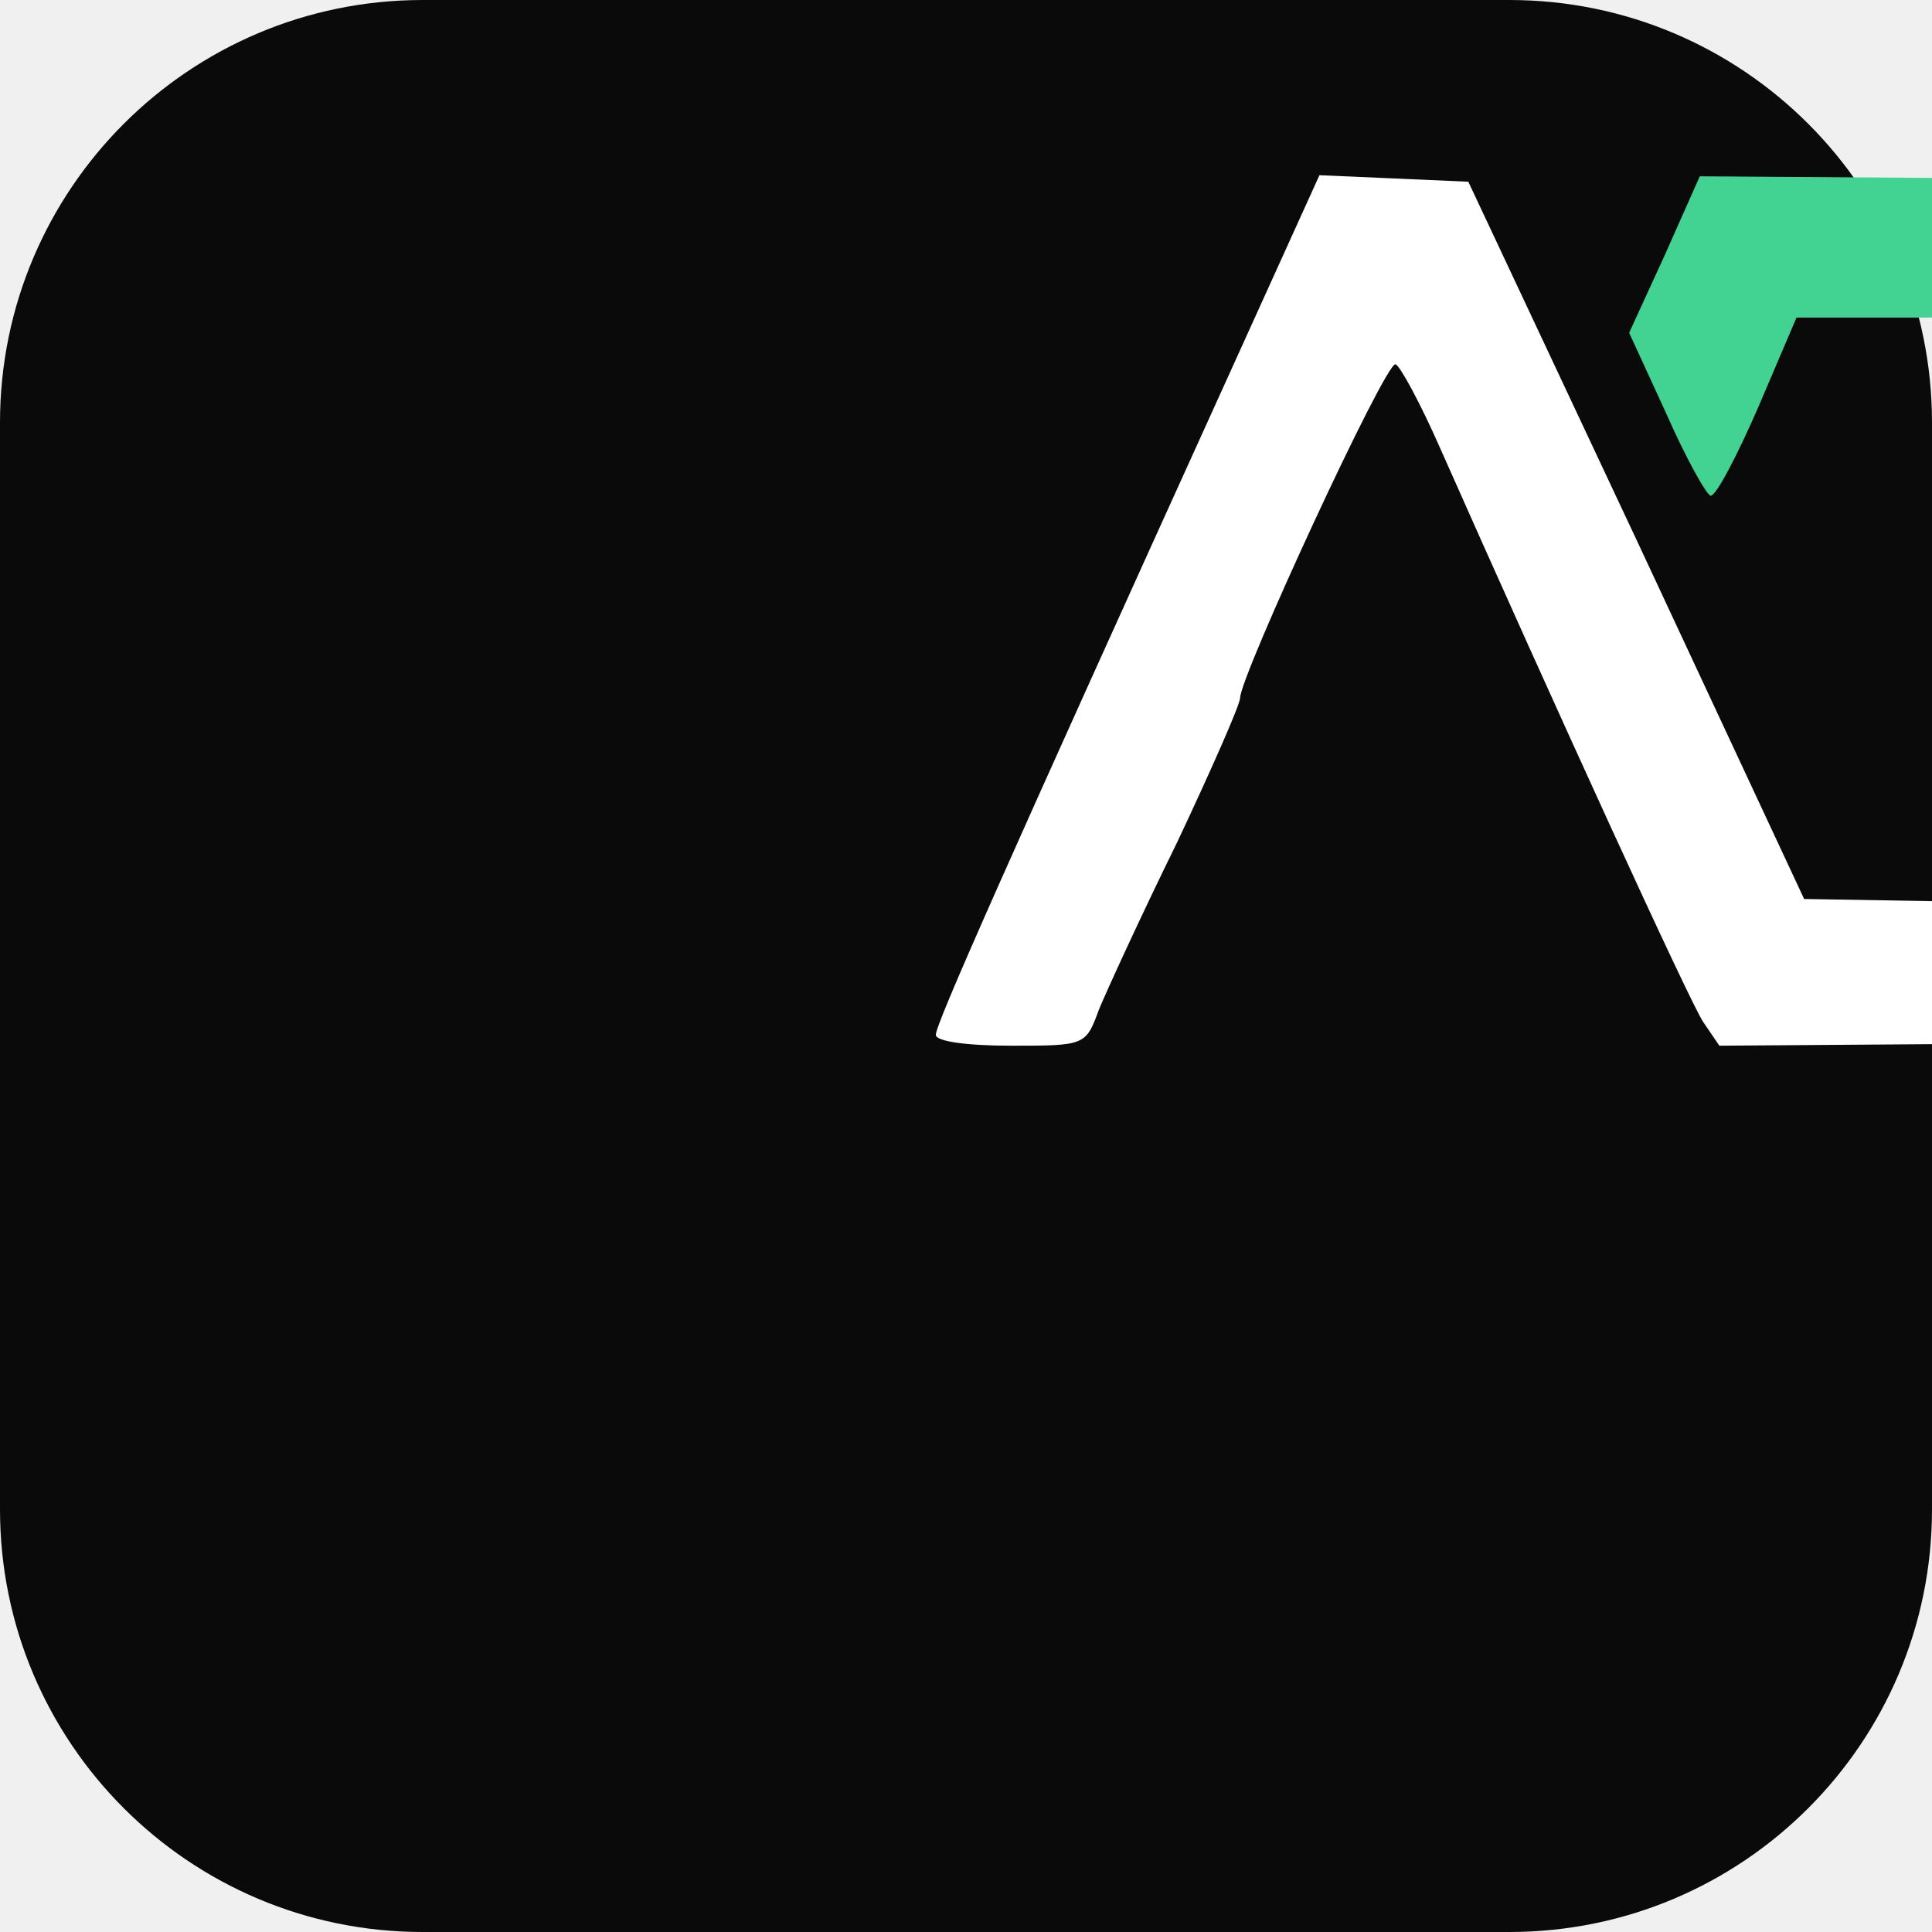
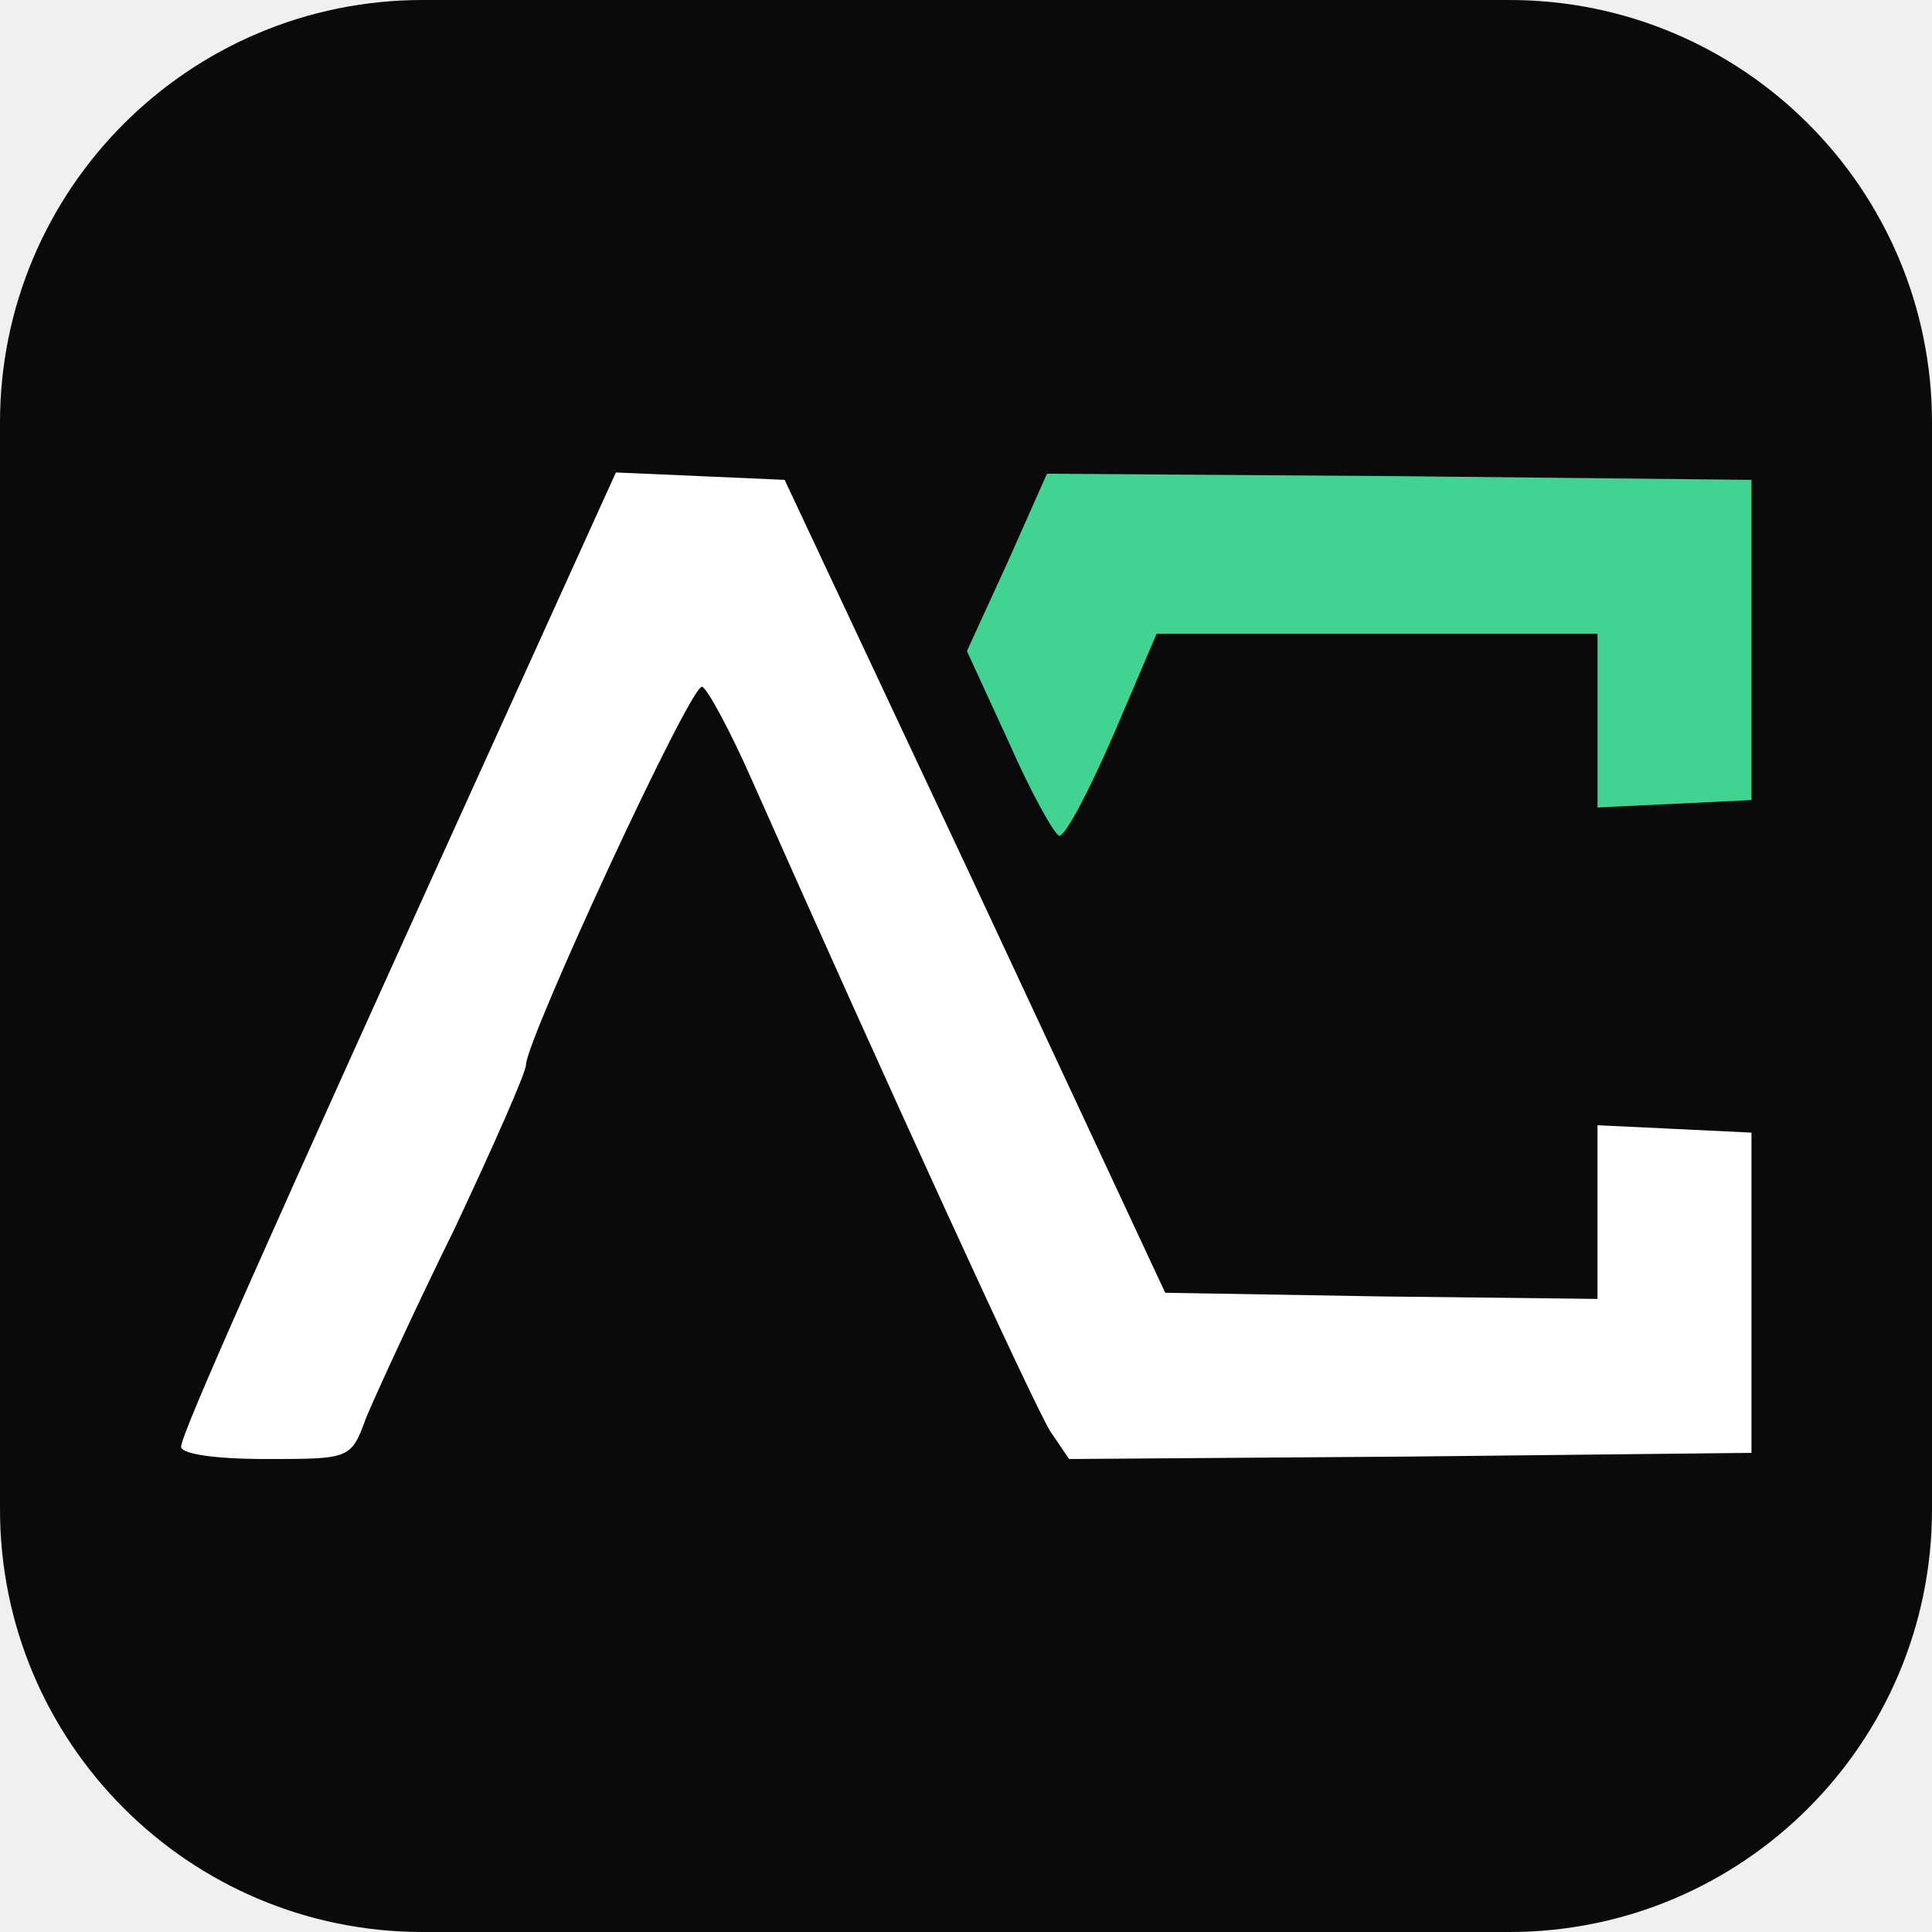
<svg xmlns="http://www.w3.org/2000/svg" viewBox="0 0 32 32" fill="none">
  <rect width="32" height="32" rx="7" fill="#0a0a0a" />
-   <g transform="translate(2, 31) scale(0.018, -0.018)" stroke="none">
+   <g transform="translate(-12.3, 39.67) scale(0.0204, -0.0204)" stroke="none">
    <path fill="white" d="M1020 1378 c-208 -458 -270 -598 -270 -608 0 -6 28 -10 69 -10 68 0 69 0 81 33 7 17 39 87 72 154 32 68 58 127 58 133 0 20 134 310 143 307 4 -1 23 -36 41 -77 106 -239 229 -508 242 -528 l15 -22 277 2 277 3 0 130 0 130 -62 3 -63 3 0 -71 0 -70 -175 2 -176 3 -154 330 -155 330 -68 3 -69 3 -83 -183z" />
    <path fill="#42D392" d="M1421 1488 l-33 -72 34 -74 c18 -41 37 -75 41 -76 5 0 24 36 44 82 l35 82 179 0 179 0 0 -70 0 -71 63 3 62 3 0 130 0 130 -286 3 -286 2 -32 -72z" />
  </g>
</svg>
